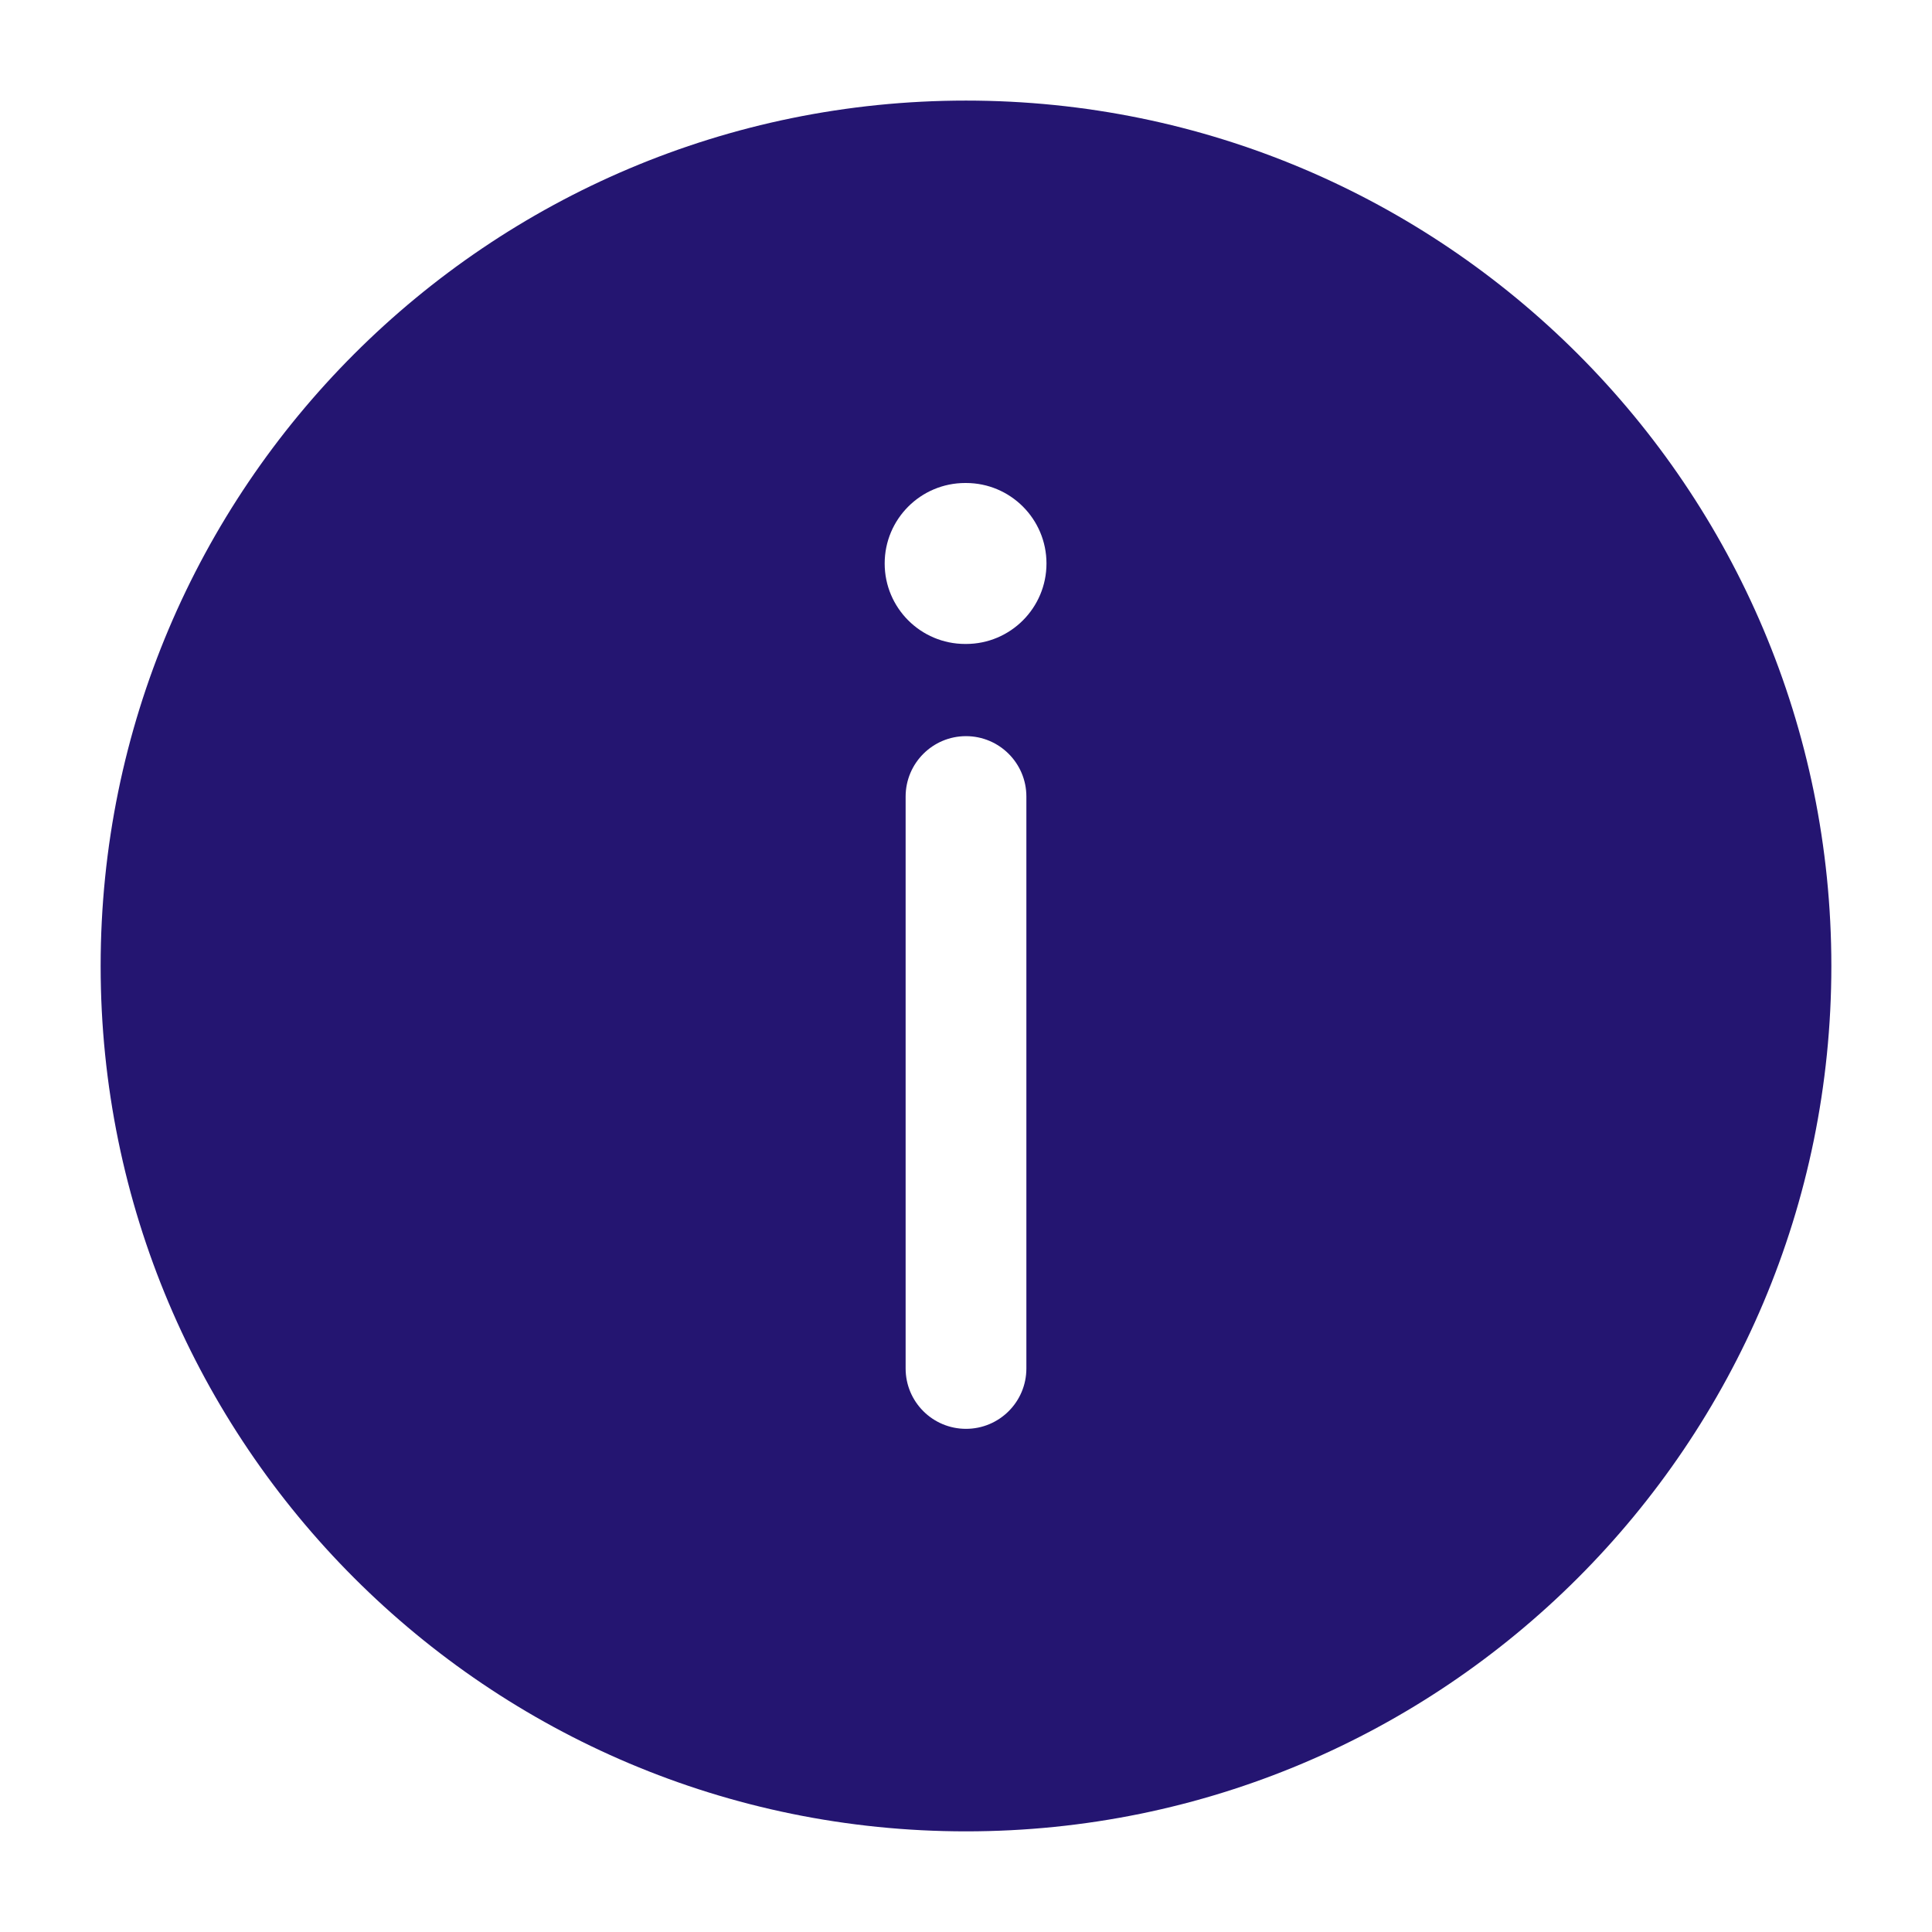
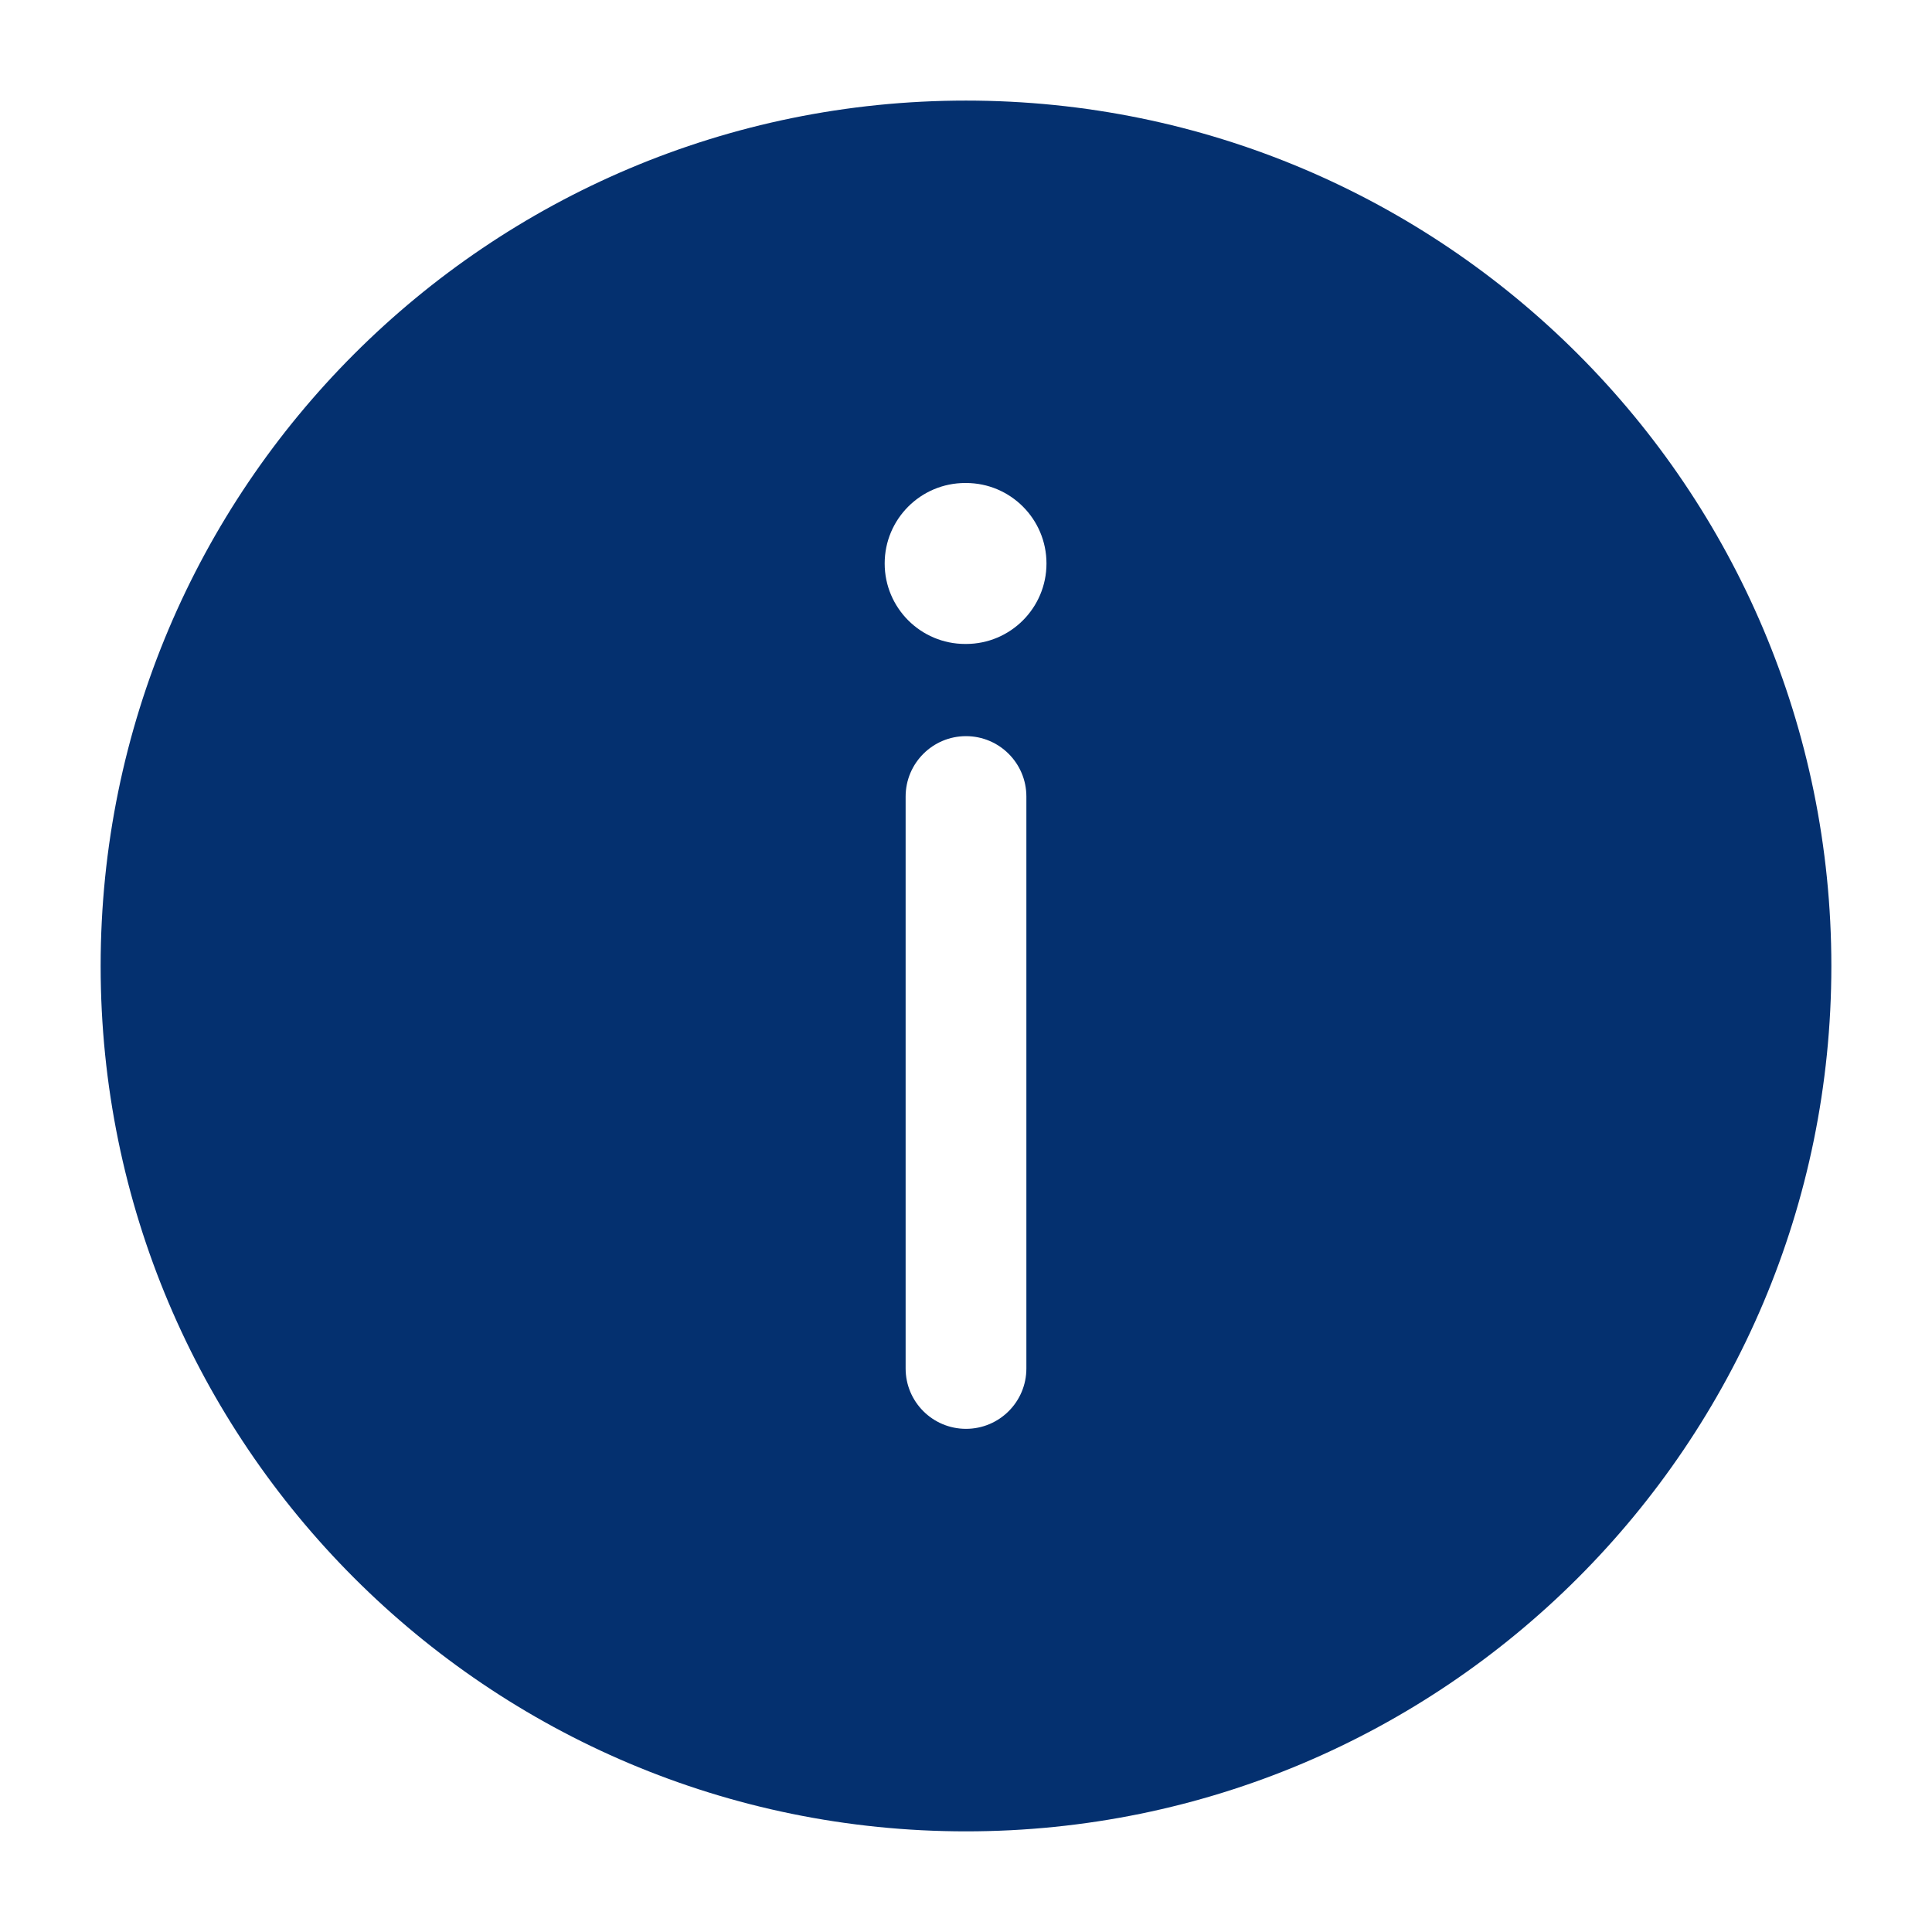
<svg xmlns="http://www.w3.org/2000/svg" width="32" height="32" viewBox="0 0 32 32" fill="none">
-   <path fill-rule="evenodd" clip-rule="evenodd" d="M30.333 16C30.333 23.916 23.916 30.333 16 30.333C8.084 30.333 1.667 23.916 1.667 16C1.667 8.084 8.084 1.666 16 1.666C23.916 1.666 30.333 8.084 30.333 16ZM16 23.666C15.448 23.666 15 23.219 15 22.666V13.194C15 12.641 15.448 12.193 16 12.193C16.552 12.193 17 12.641 17 13.193V22.666C17 23.219 16.552 23.666 16 23.666ZM16 10.666C16.736 10.666 17.333 10.069 17.333 9.333C17.333 8.597 16.736 8 16 8H15.987C15.25 8 14.653 8.597 14.653 9.333C14.653 10.069 15.25 10.666 15.987 10.666H16Z" fill="#241571" />
+   <path fill-rule="evenodd" clip-rule="evenodd" d="M30.333 16C30.333 23.916 23.916 30.333 16 30.333C8.084 30.333 1.667 23.916 1.667 16C1.667 8.084 8.084 1.666 16 1.666C23.916 1.666 30.333 8.084 30.333 16ZM16 23.666C15.448 23.666 15 23.219 15 22.666V13.194C15 12.641 15.448 12.193 16 12.193C16.552 12.193 17 12.641 17 13.193V22.666C17 23.219 16.552 23.666 16 23.666ZM16 10.666C16.736 10.666 17.333 10.069 17.333 9.333C17.333 8.597 16.736 8 16 8H15.987C15.25 8 14.653 8.597 14.653 9.333C14.653 10.069 15.25 10.666 15.987 10.666H16Z" fill="#04306f" />
</svg>
